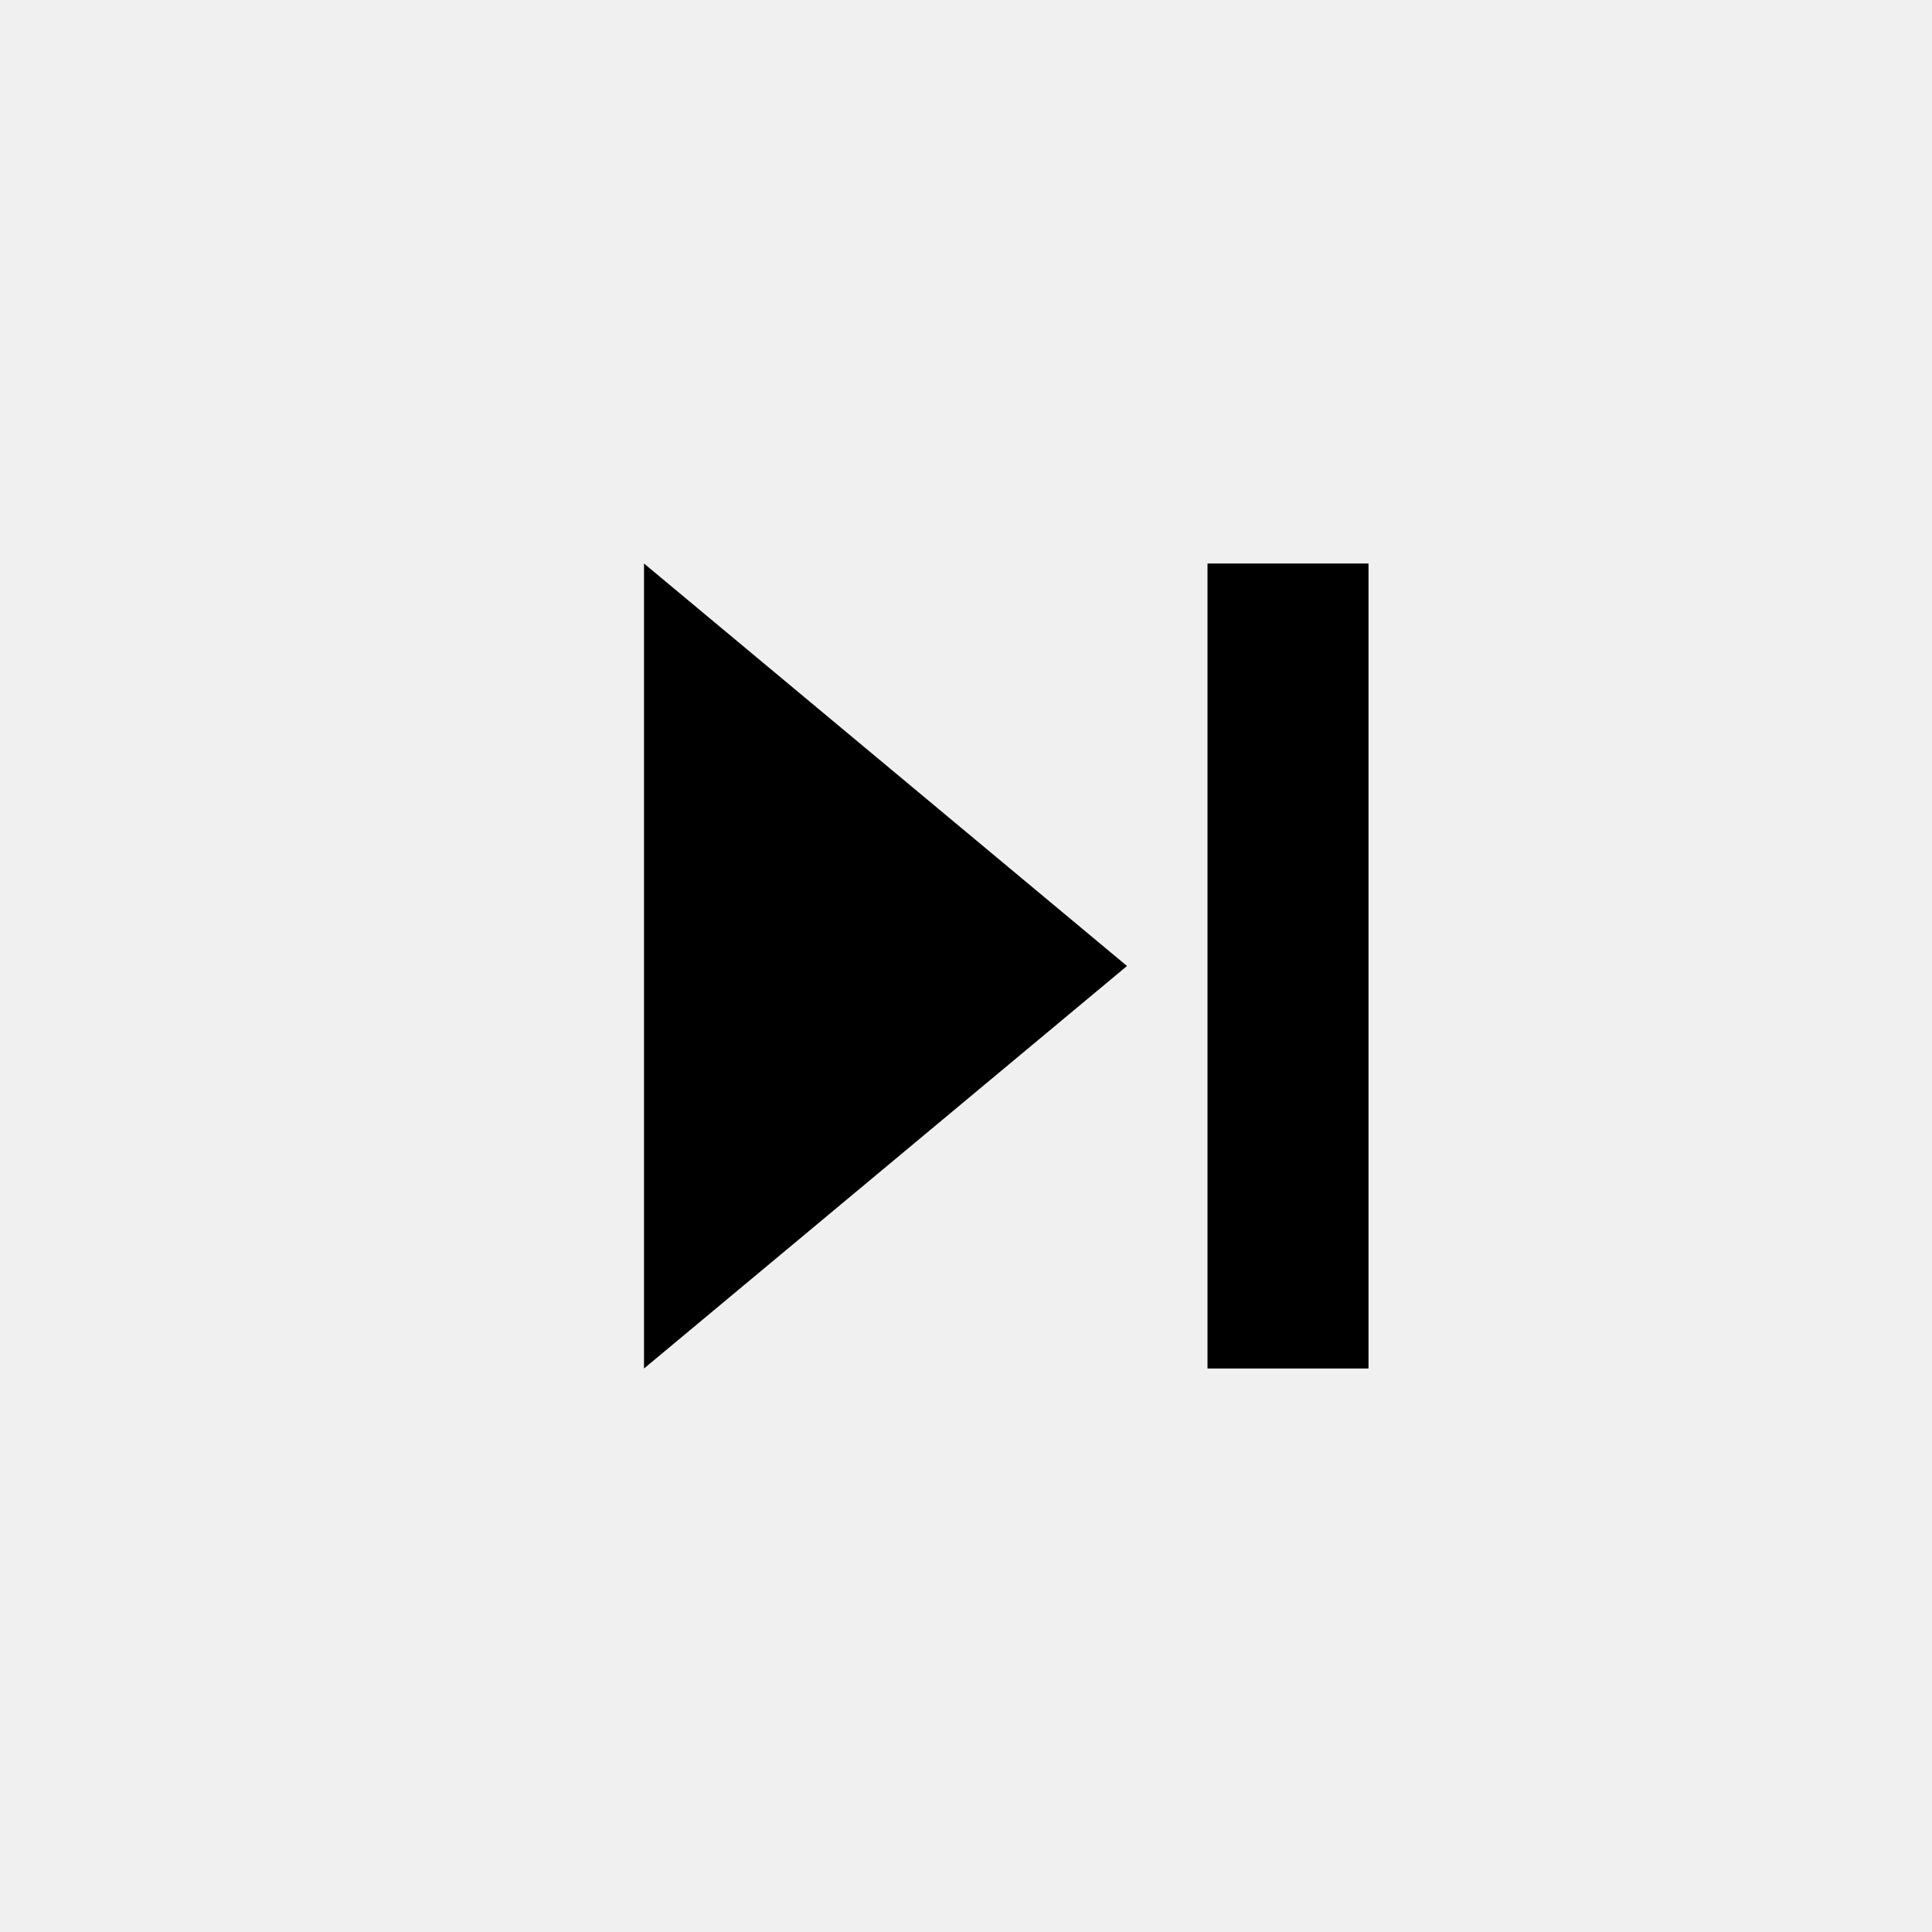
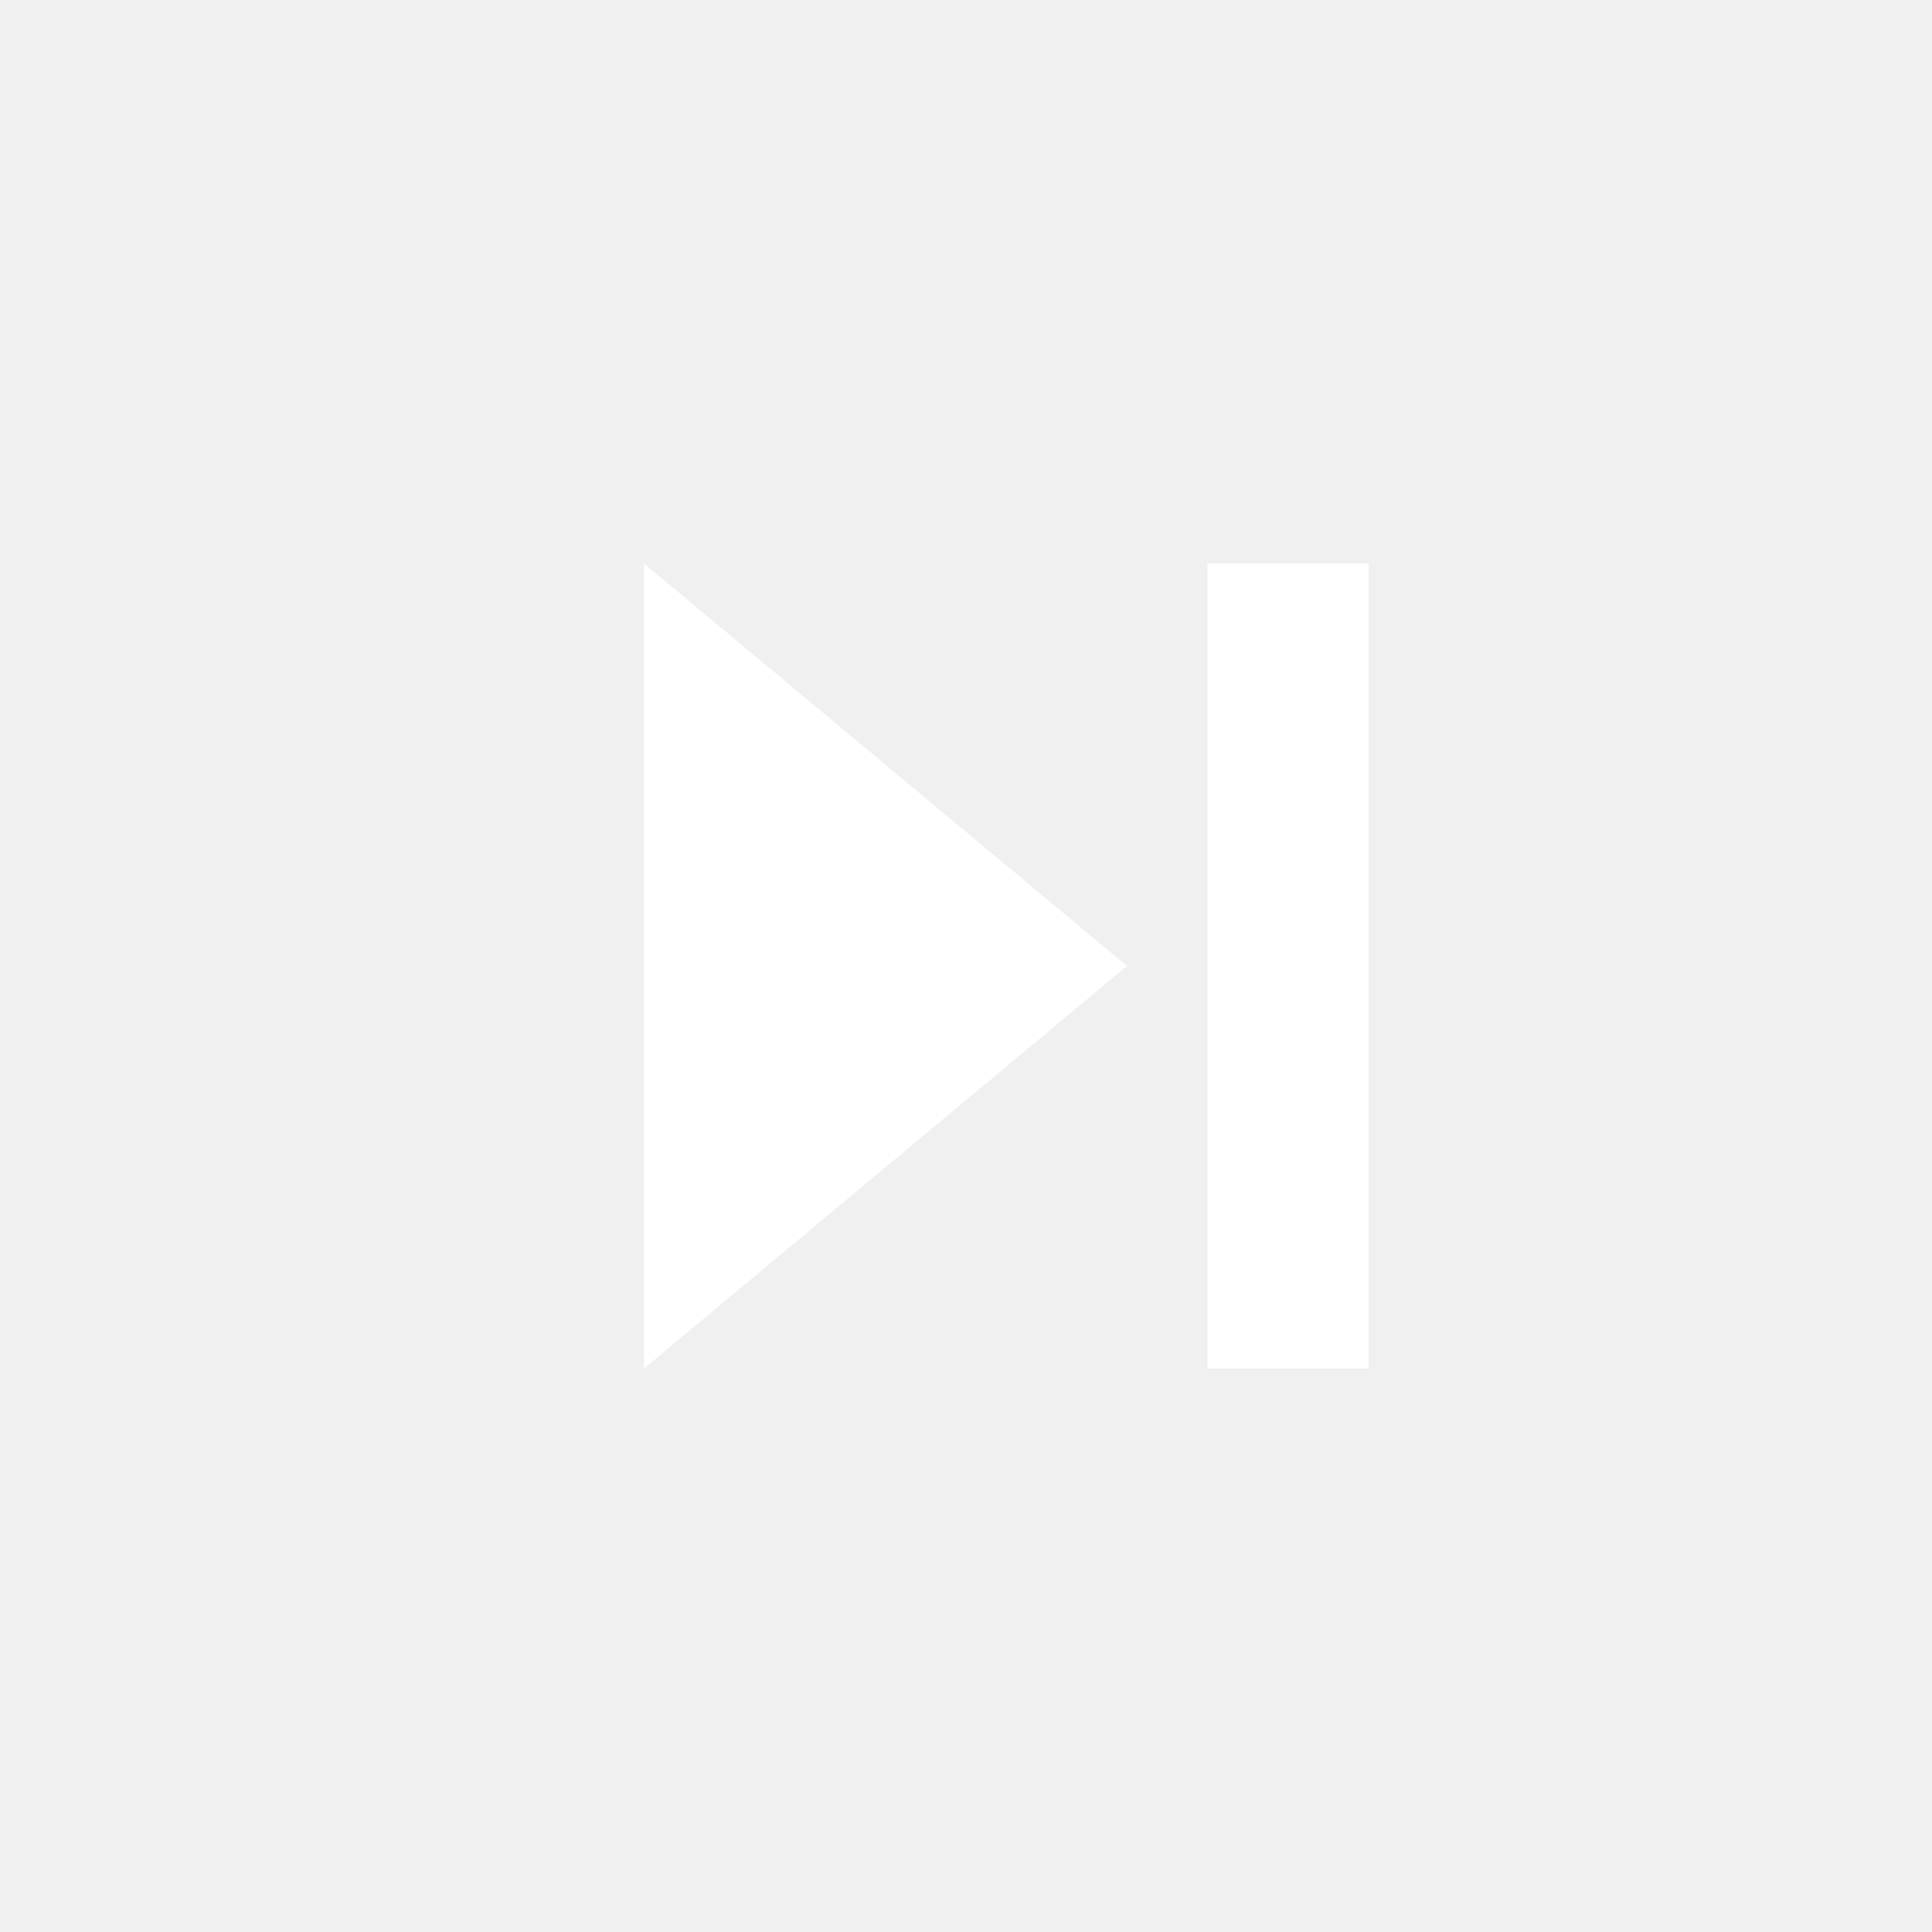
<svg xmlns="http://www.w3.org/2000/svg" width="30" height="30" viewBox="0 0 24 24">
-   <polygon points="8,7 14,12 8,17" fill="black" />
-   <rect x="15" y="7" width="2" height="10" fill="black" />
+   <polygon points="8,7 14,12 8,17" fill="white" />
+   <rect x="15" y="7" width="2" height="10" fill="white" />
</svg>
